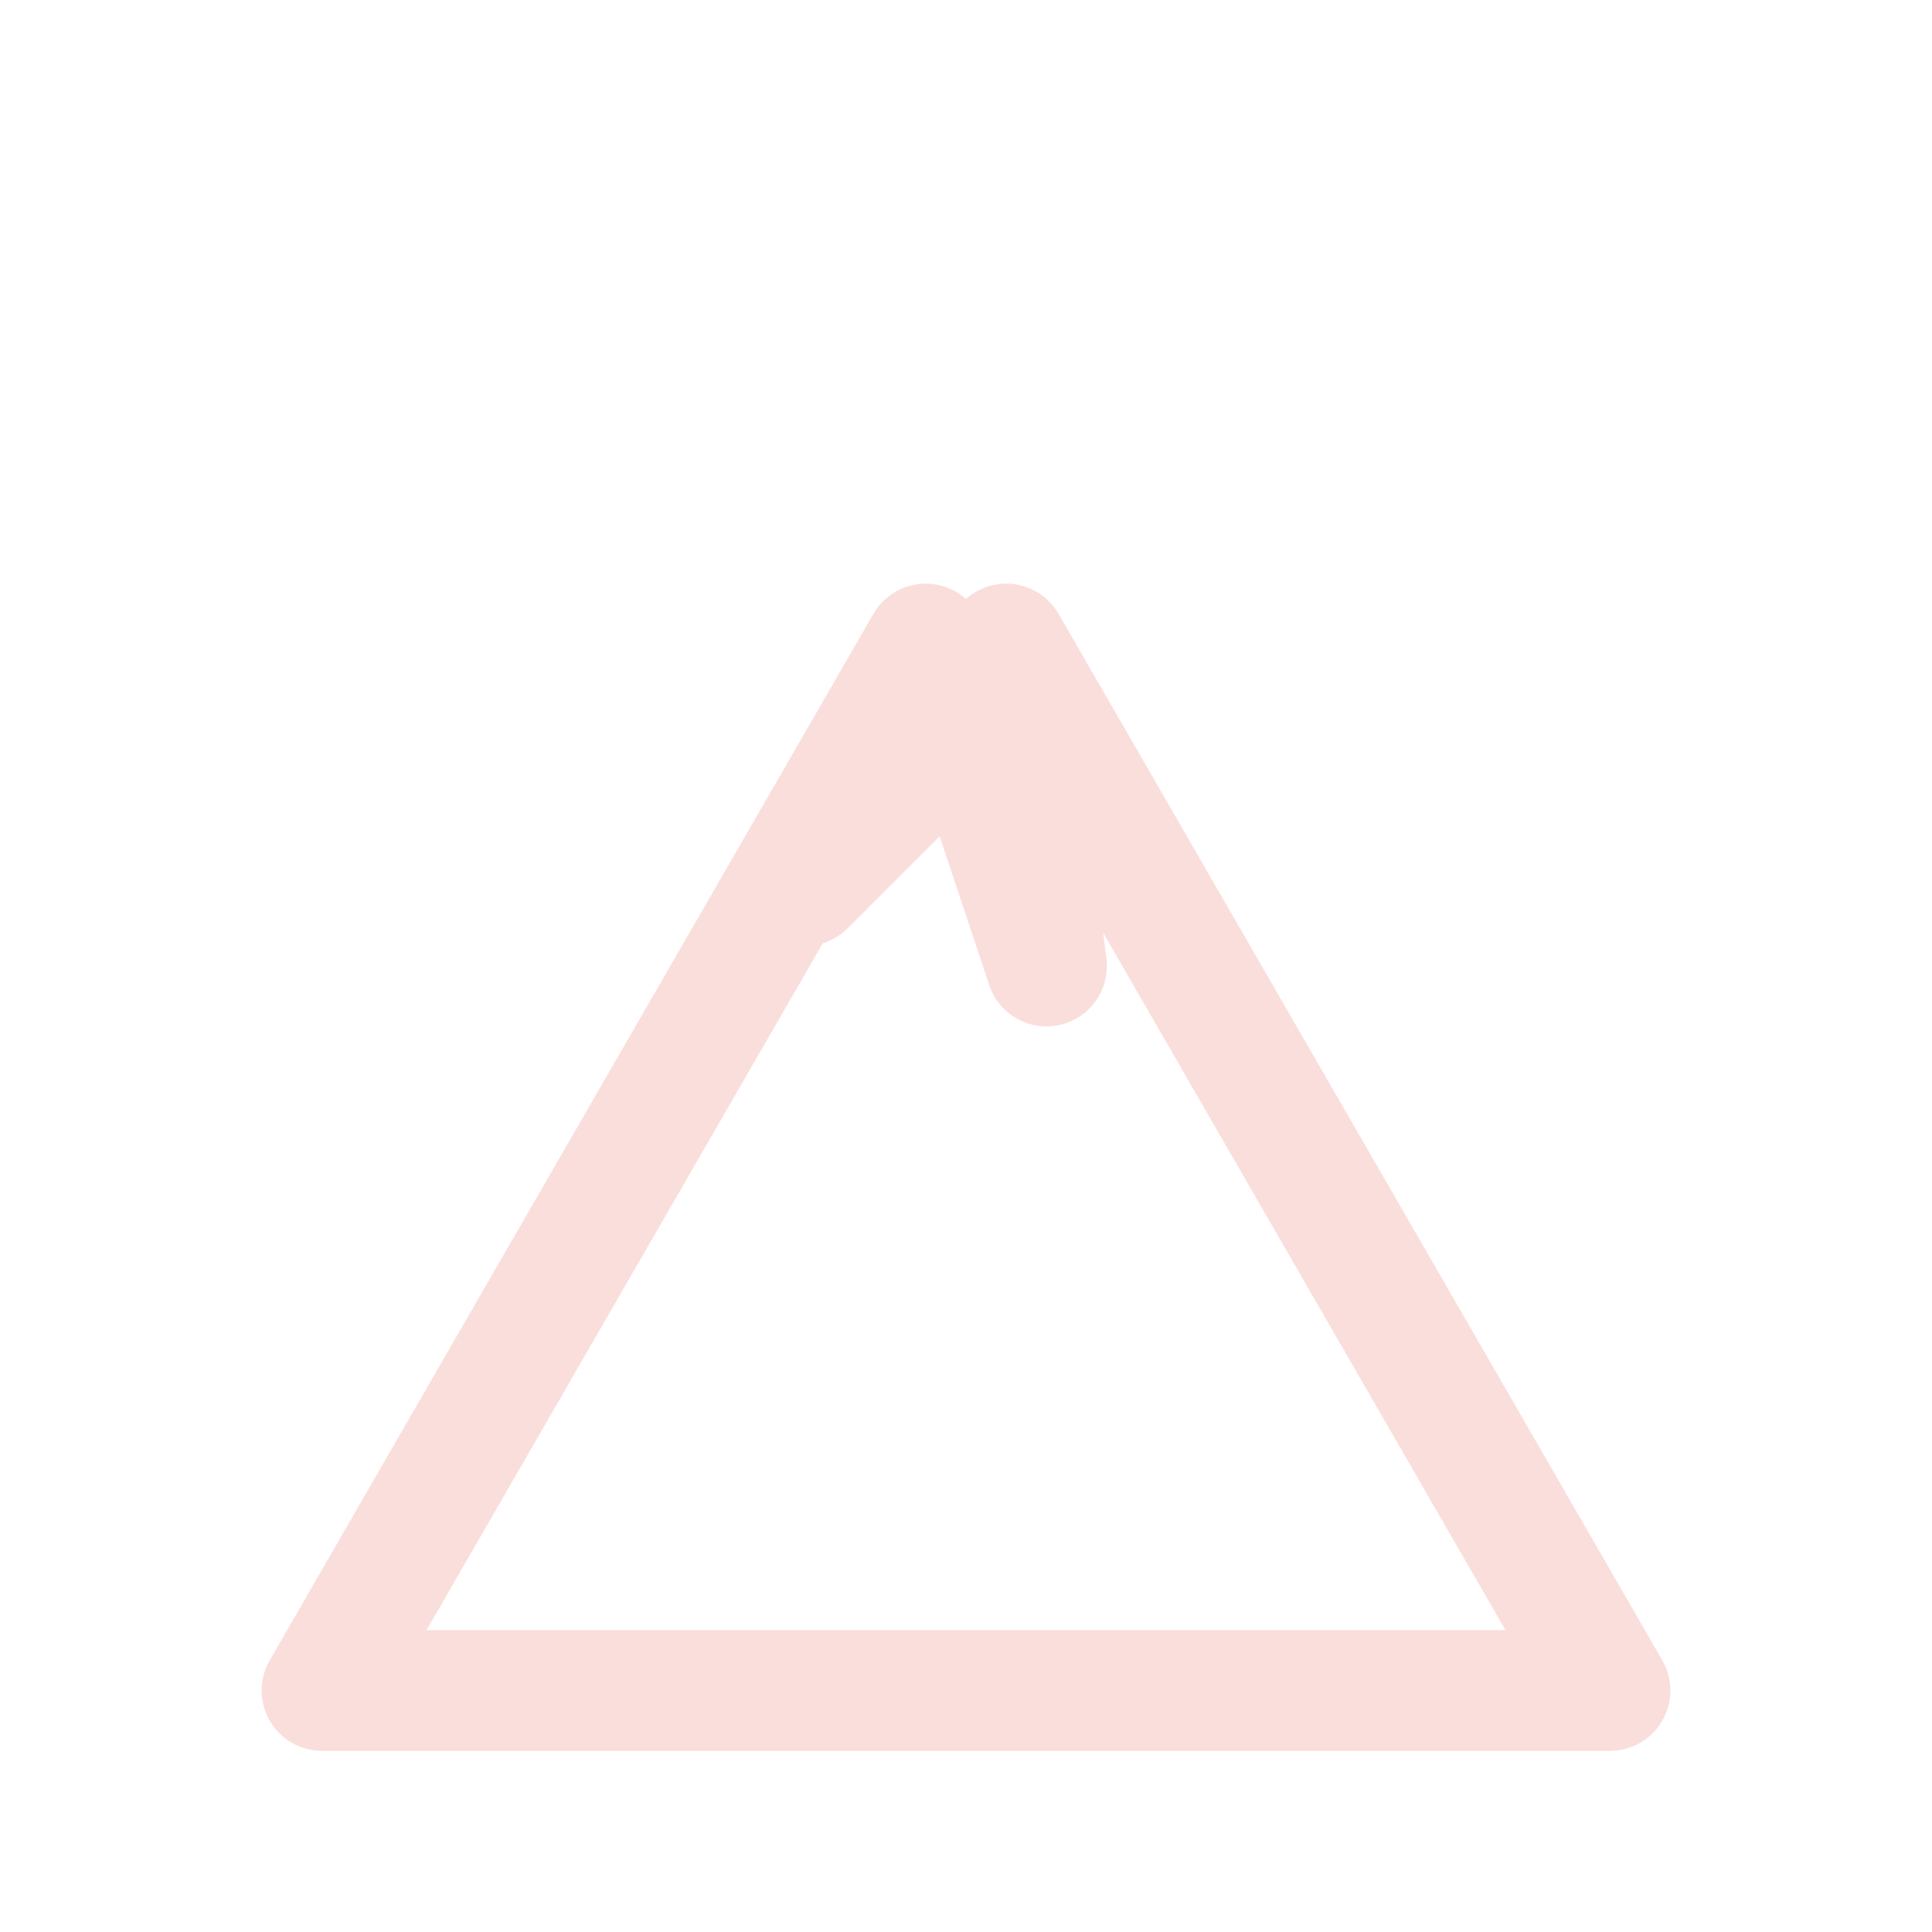
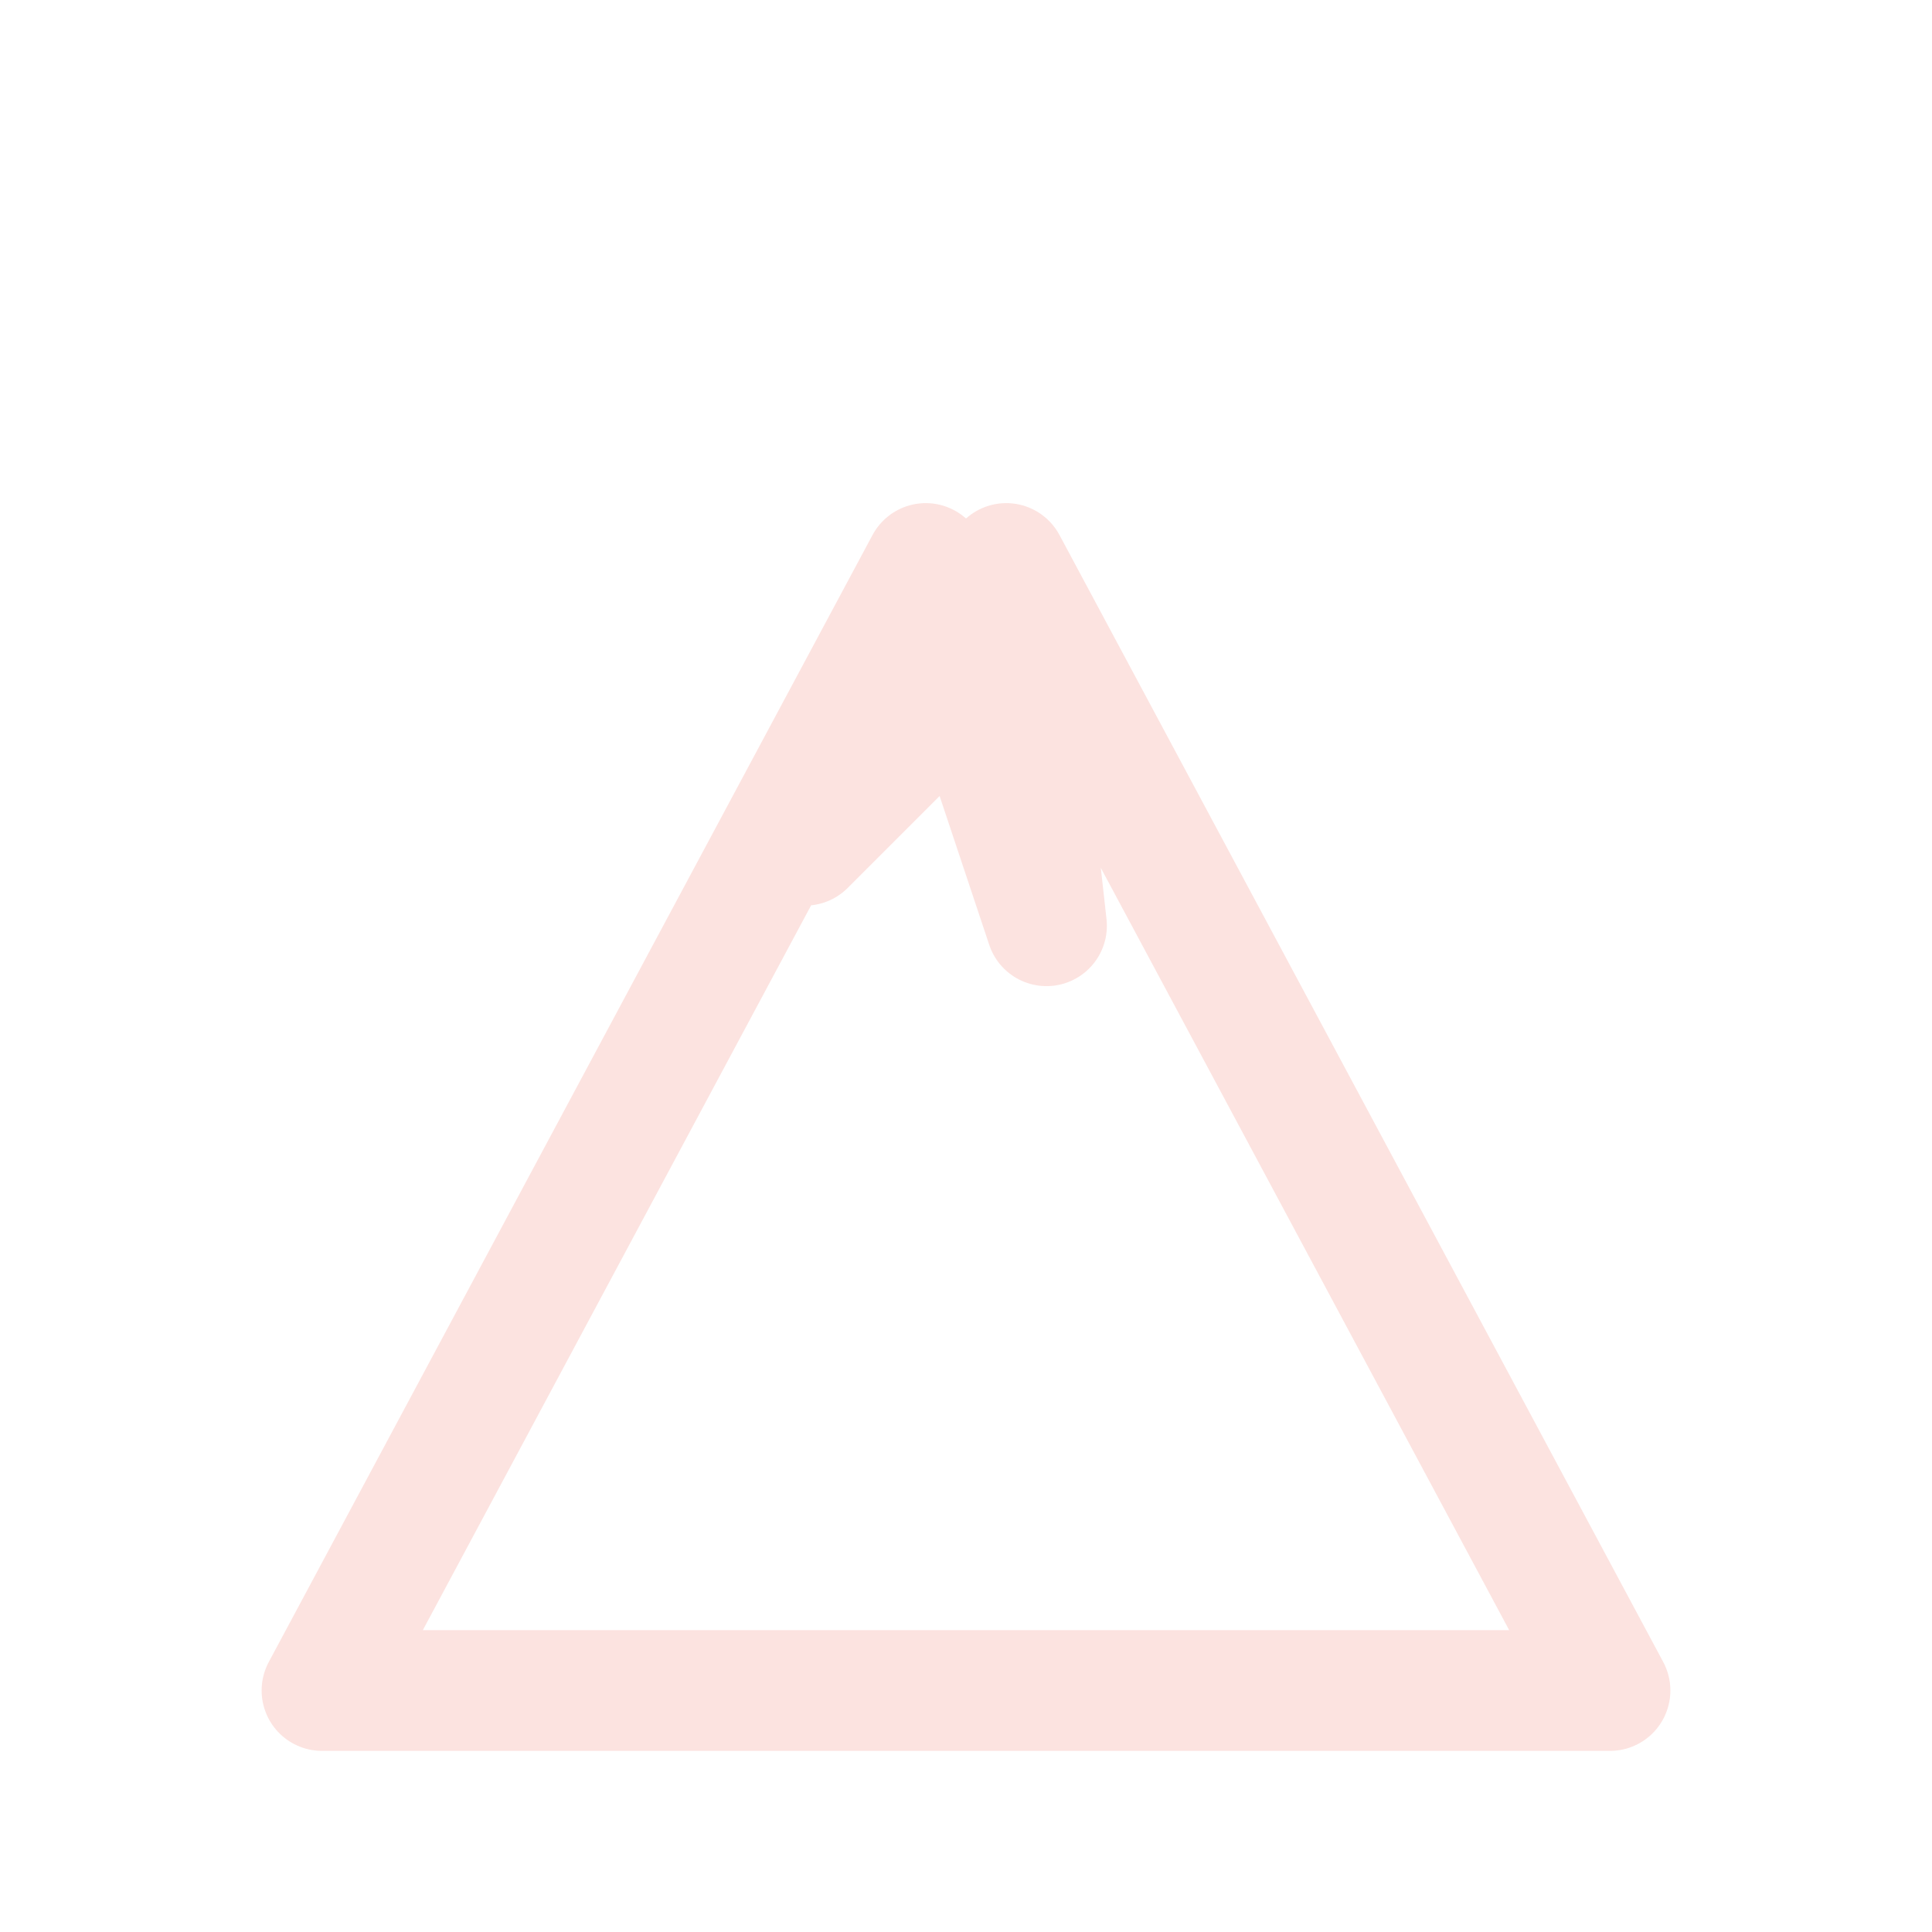
<svg xmlns="http://www.w3.org/2000/svg" viewBox="0 0 24 24" fill="none" stroke="#FFFFFFE6" stroke-width="1.5" stroke-linecap="round" stroke-linejoin="round">
-   <path d="M4,21 L11.5,8 L10,11 L12,9 L13,12 L12.5,8 L20,21 Z" />
-   <path d="M4,21 L11.5,8 L10,11 L12,9 L13,12 L12.5,8 L20,21 Z" stroke="#E74C3C" stroke-opacity="0.18" />
+   <path d="M4,21 L11.5,7 L10,10.5 L12,8.5 L13,11.5 L12.5,7 L20,21 Z" />
+   <path d="M4,21 L11.5,7 L10,10.5 L12,8.5 L13,11.5 L12.5,7 L20,21 Z" stroke="#E74C3C" stroke-opacity="0.16" />
</svg>
